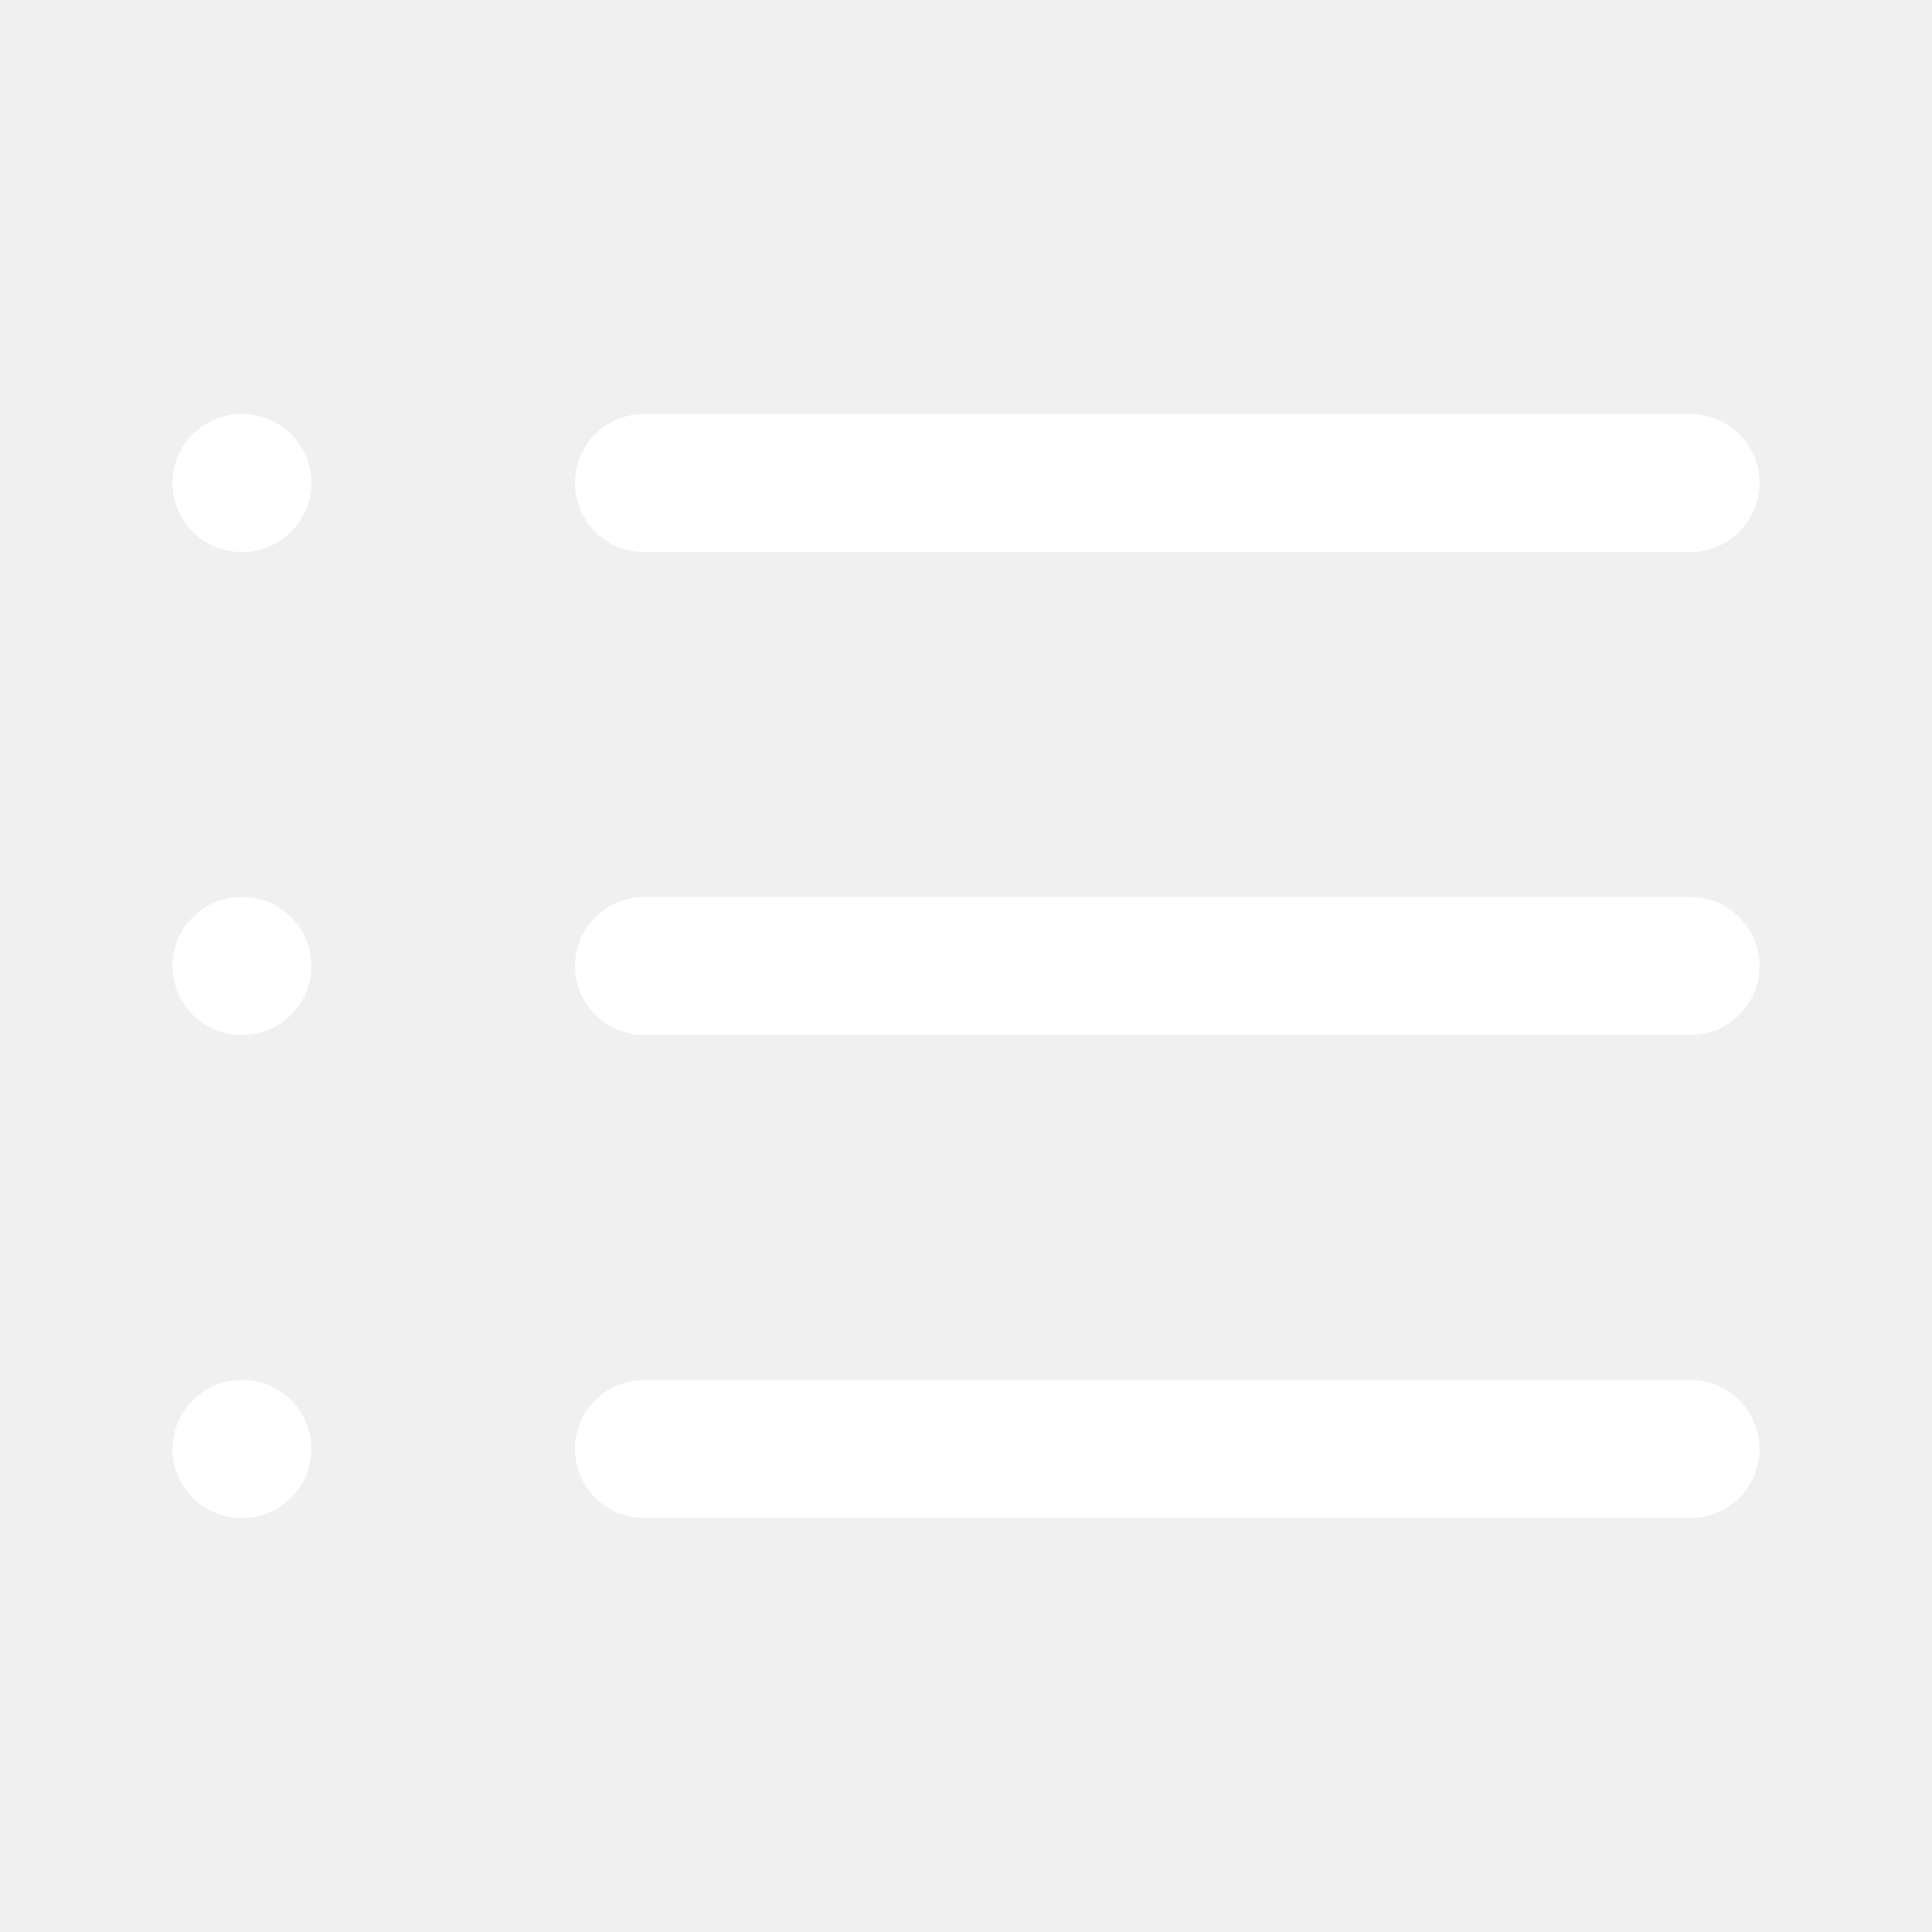
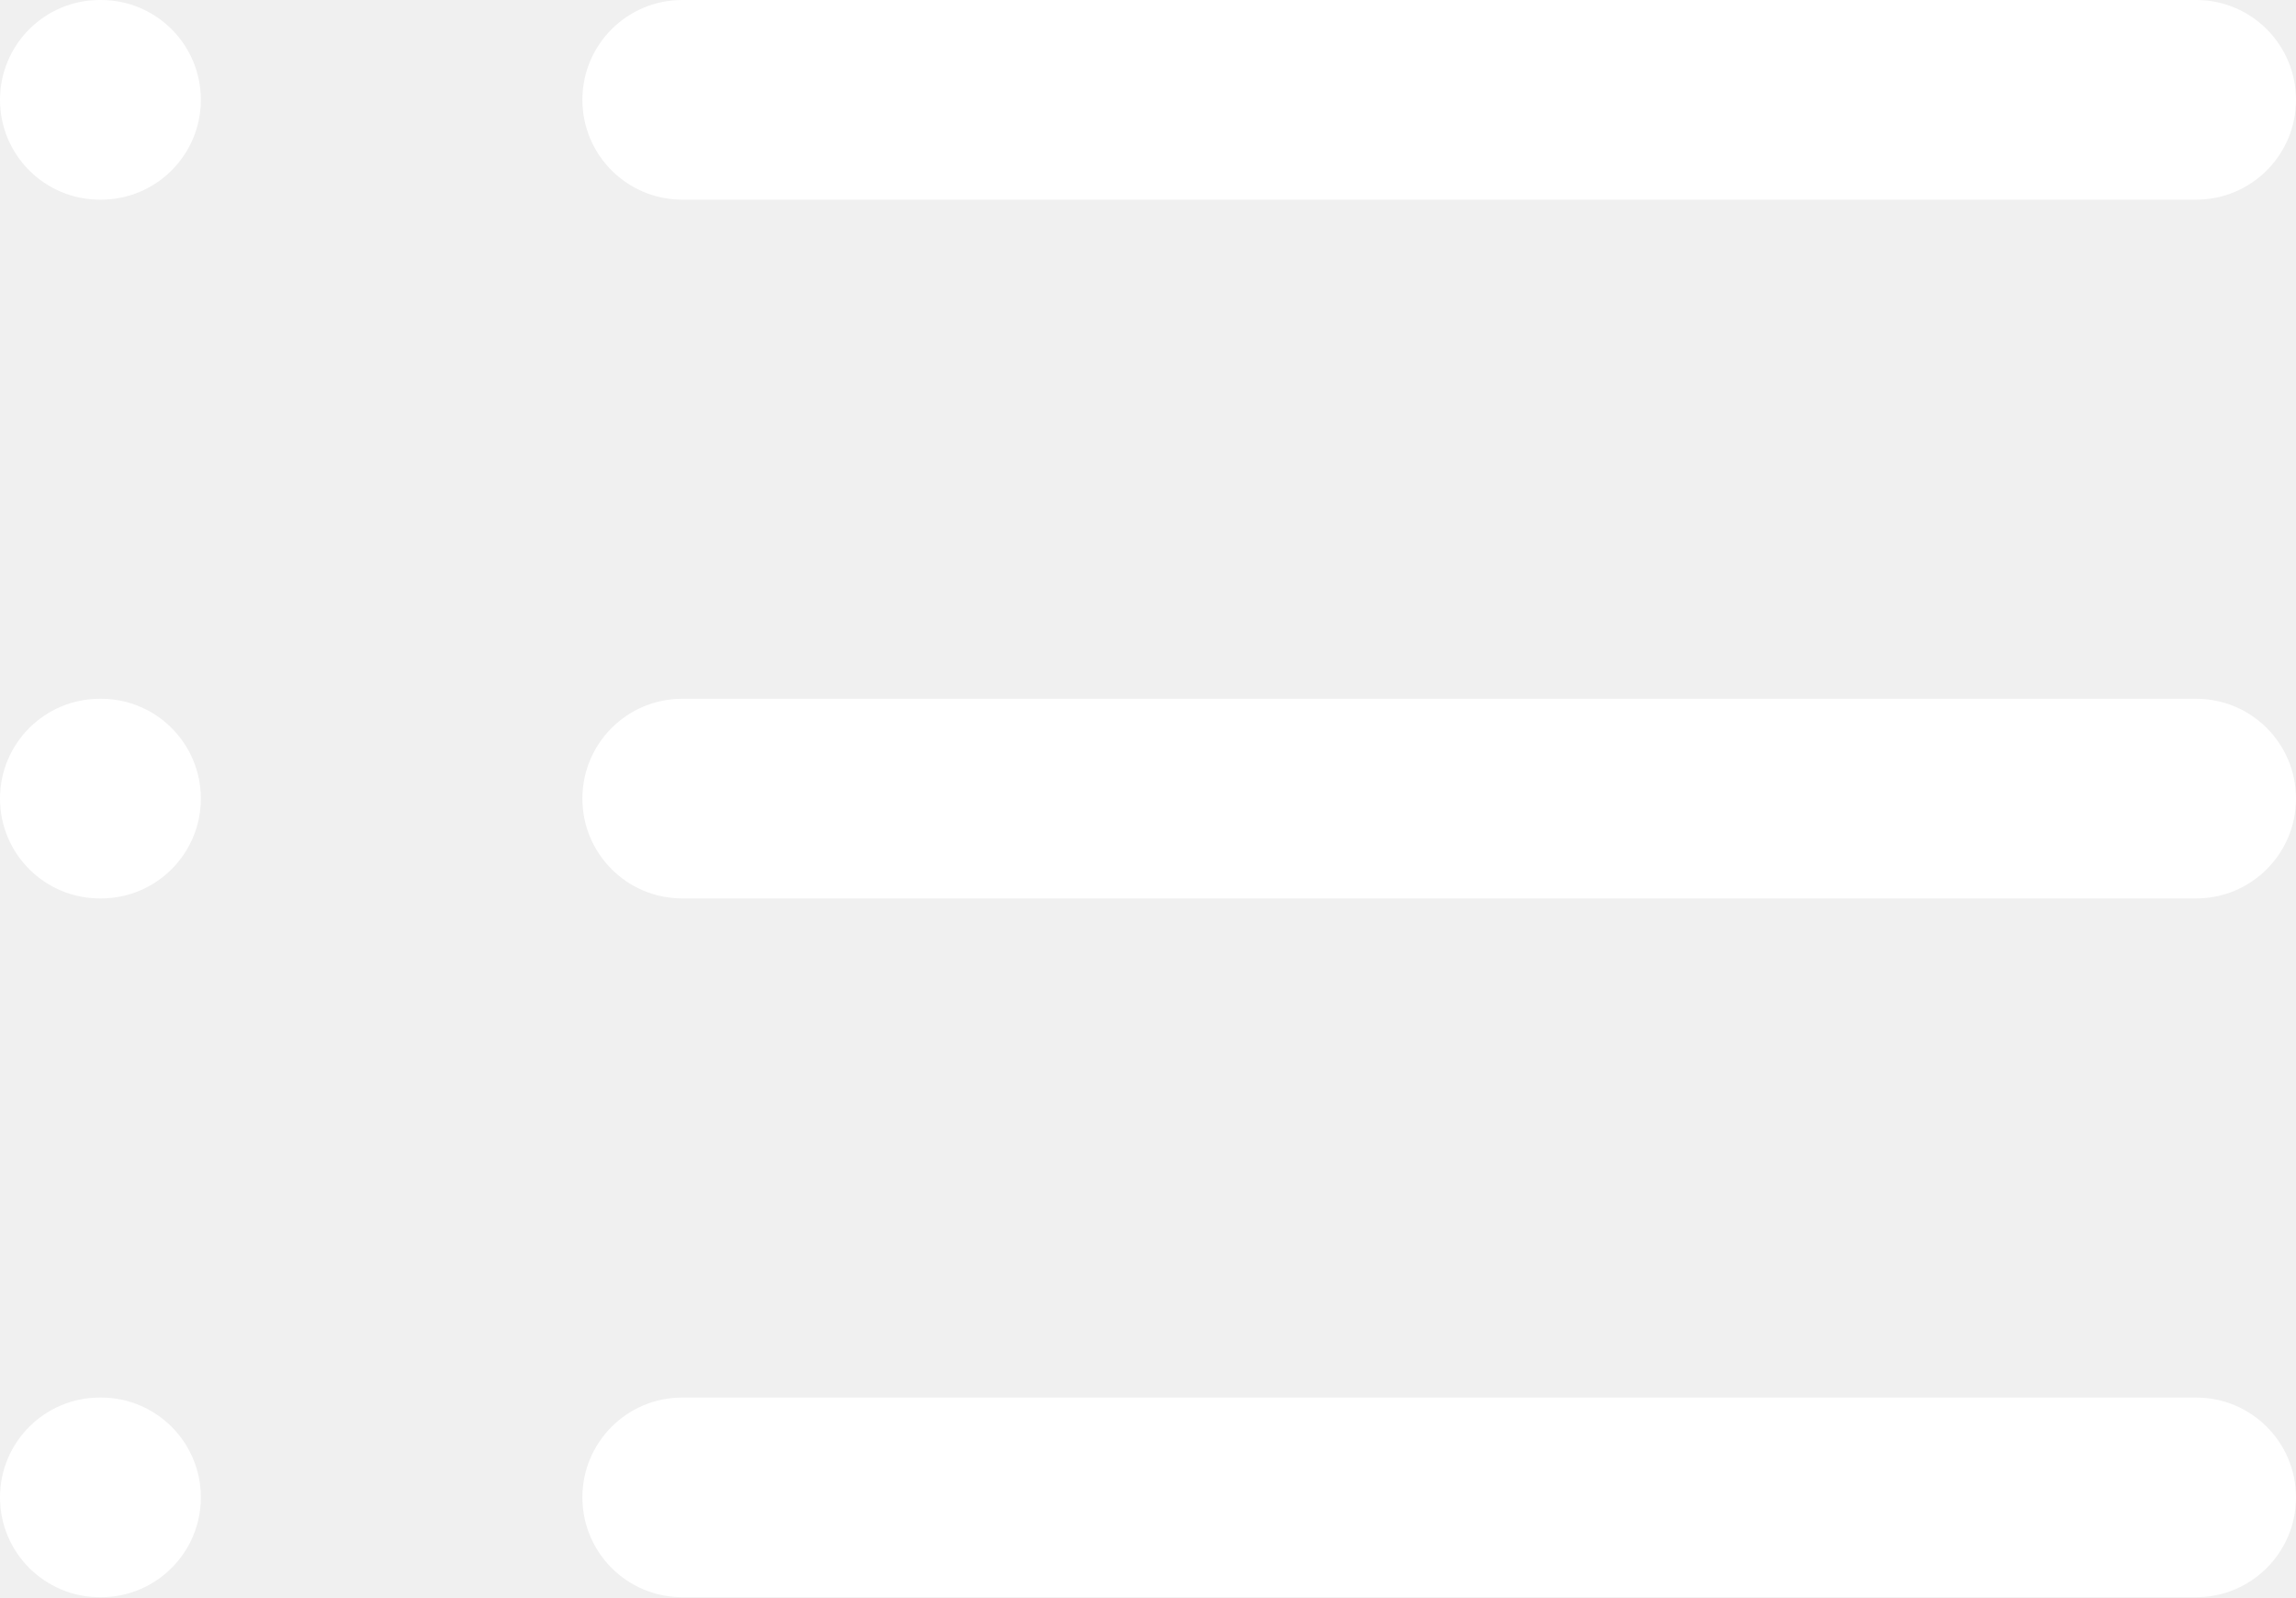
- <svg xmlns="http://www.w3.org/2000/svg" width="28" height="28" viewBox="0 0 28 28" fill="none">
-   <path d="M9.333 7H24.5" stroke="white" stroke-width="2" stroke-linecap="round" stroke-linejoin="round" />
-   <path d="M9.333 14H24.5" stroke="white" stroke-width="2" stroke-linecap="round" stroke-linejoin="round" />
-   <path d="M9.333 21H24.5" stroke="white" stroke-width="2" stroke-linecap="round" stroke-linejoin="round" />
-   <path d="M3.5 7H3.512" stroke="white" stroke-width="2" stroke-linecap="round" stroke-linejoin="round" />
-   <path d="M3.5 14H3.512" stroke="white" stroke-width="2" stroke-linecap="round" stroke-linejoin="round" />
-   <path d="M3.5 21H3.512" stroke="white" stroke-width="2" stroke-linecap="round" stroke-linejoin="round" />
+ <svg xmlns="http://www.w3.org/2000/svg" width="23" height="16" viewBox="0 0 23 16" fill="none" version="1.1" id="svg7507">
+   <defs id="defs7511" />
+   <path style="color:#000000;fill:#ffffff;stroke-linecap:round;stroke-linejoin:round;-inkscape-stroke:none" d="m 6.834,0 a 1,1 0 0 0 -1,1 1,1 0 0 0 1,1 H 22 A 1,1 0 0 0 23,1 1,1 0 0 0 22,0 Z" id="path7495" />
+   <path style="color:#000000;fill:#ffffff;stroke-linecap:round;stroke-linejoin:round;-inkscape-stroke:none" d="m 6.834,7 a 1,1 0 0 0 -1,1 1,1 0 0 0 1,1 H 22 A 1,1 0 0 0 23,8 1,1 0 0 0 22,7 Z" id="path7497" />
+   <path style="color:#000000;fill:#ffffff;stroke-linecap:round;stroke-linejoin:round;-inkscape-stroke:none" d="m 6.834,14 a 1,1 0 0 0 -1,1 1,1 0 0 0 1,1 H 22 a 1,1 0 0 0 1,-1 1,1 0 0 0 -1,-1 z" id="path7499" />
+   <path style="color:#000000;fill:#ffffff;stroke-linecap:round;stroke-linejoin:round;-inkscape-stroke:none" d="M 1,0 A 1,1 0 0 0 0,1 1,1 0 0 0 1,2 H 1.012 A 1,1 0 0 0 2.012,1 1,1 0 0 0 1.012,0 Z" id="path7501" />
+   <path style="color:#000000;fill:#ffffff;stroke-linecap:round;stroke-linejoin:round;-inkscape-stroke:none" d="M 1,7 A 1,1 0 0 0 0,8 1,1 0 0 0 1,9 H 1.012 A 1,1 0 0 0 2.012,8 1,1 0 0 0 1.012,7 Z" id="path7503" />
+   <path style="color:#000000;fill:#ffffff;stroke-linecap:round;stroke-linejoin:round;-inkscape-stroke:none" d="m 1,14 a 1,1 0 0 0 -1,1 1,1 0 0 0 1,1 H 1.012 A 1,1 0 0 0 2.012,15 1,1 0 0 0 1.012,14 Z" id="path7505" />
</svg>
